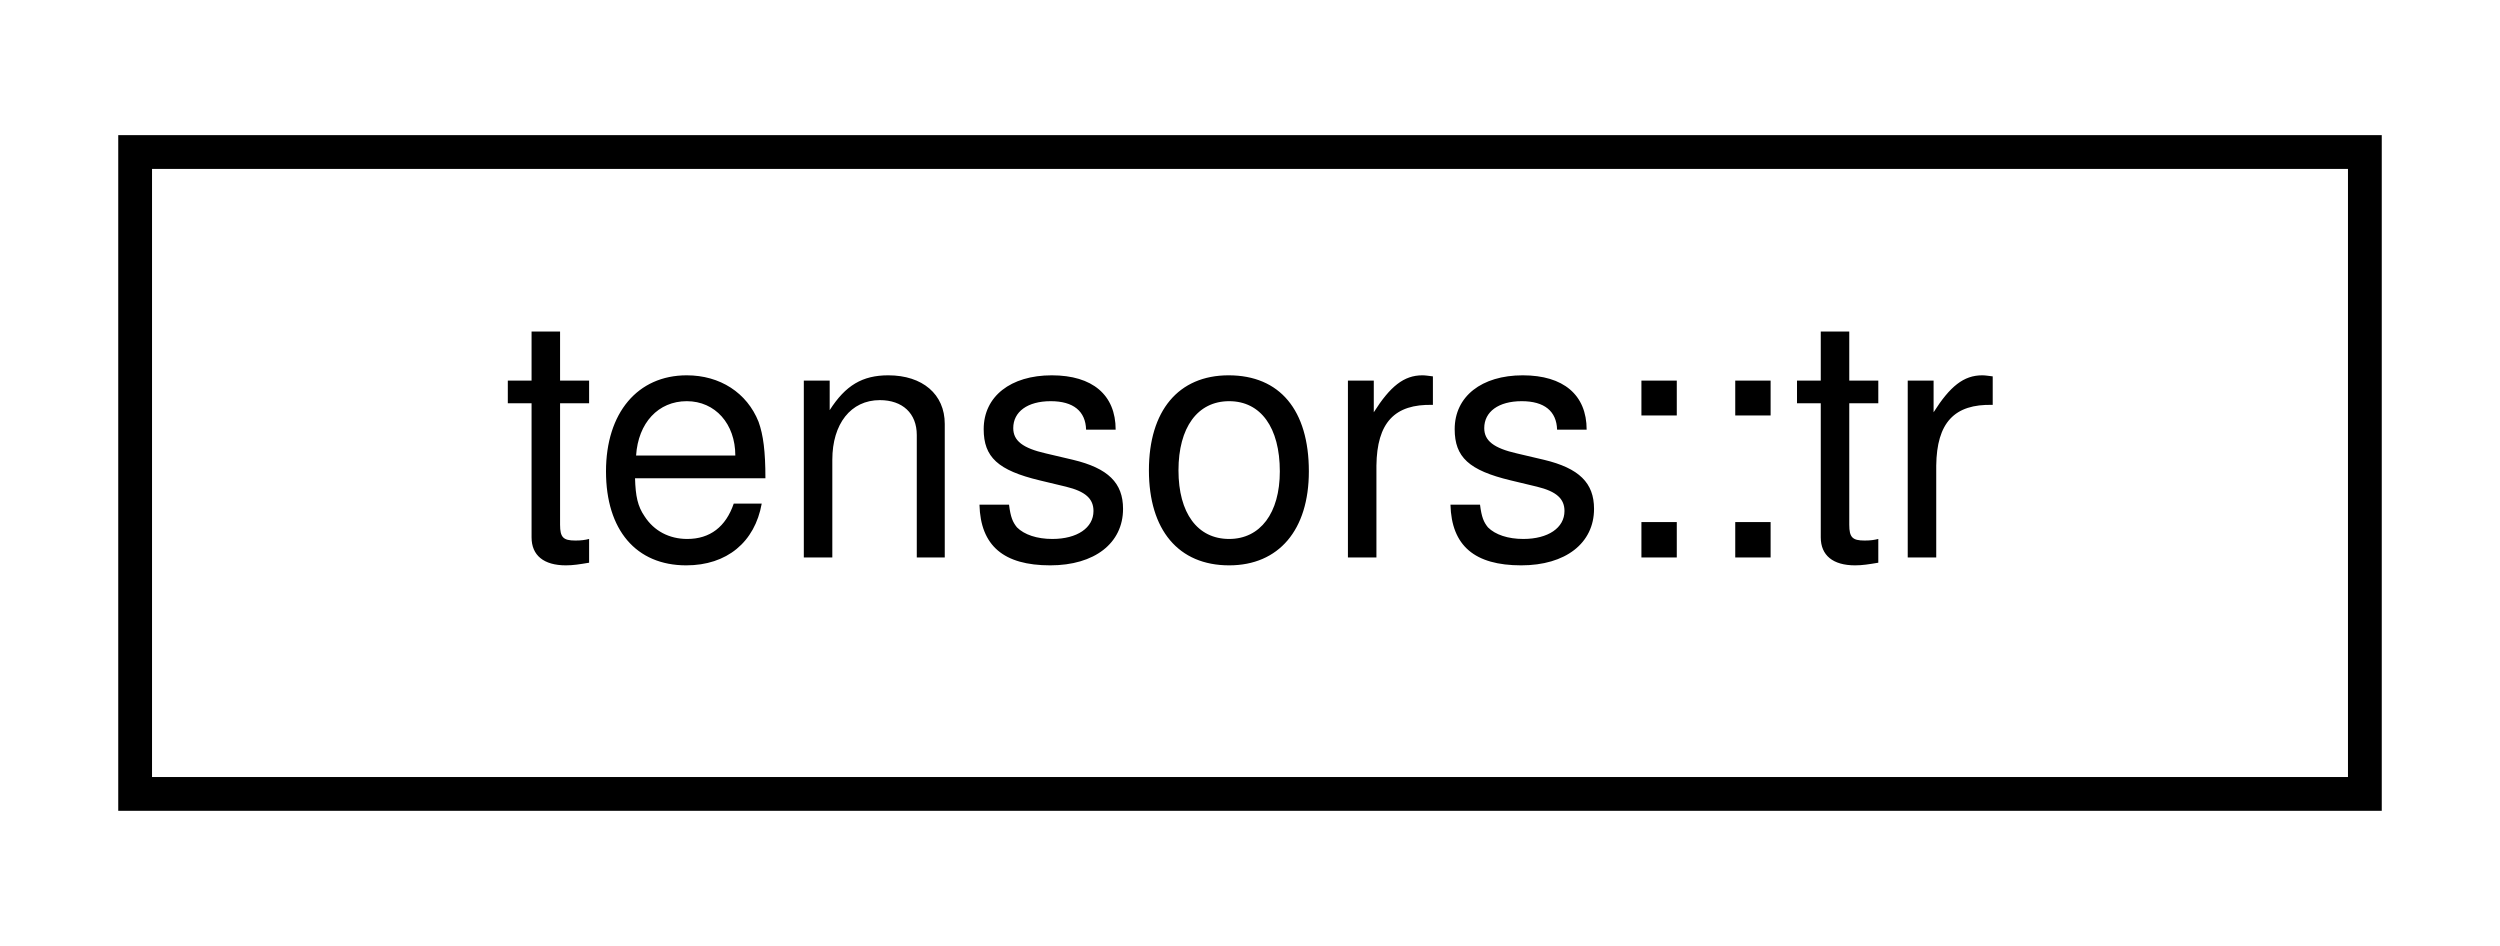
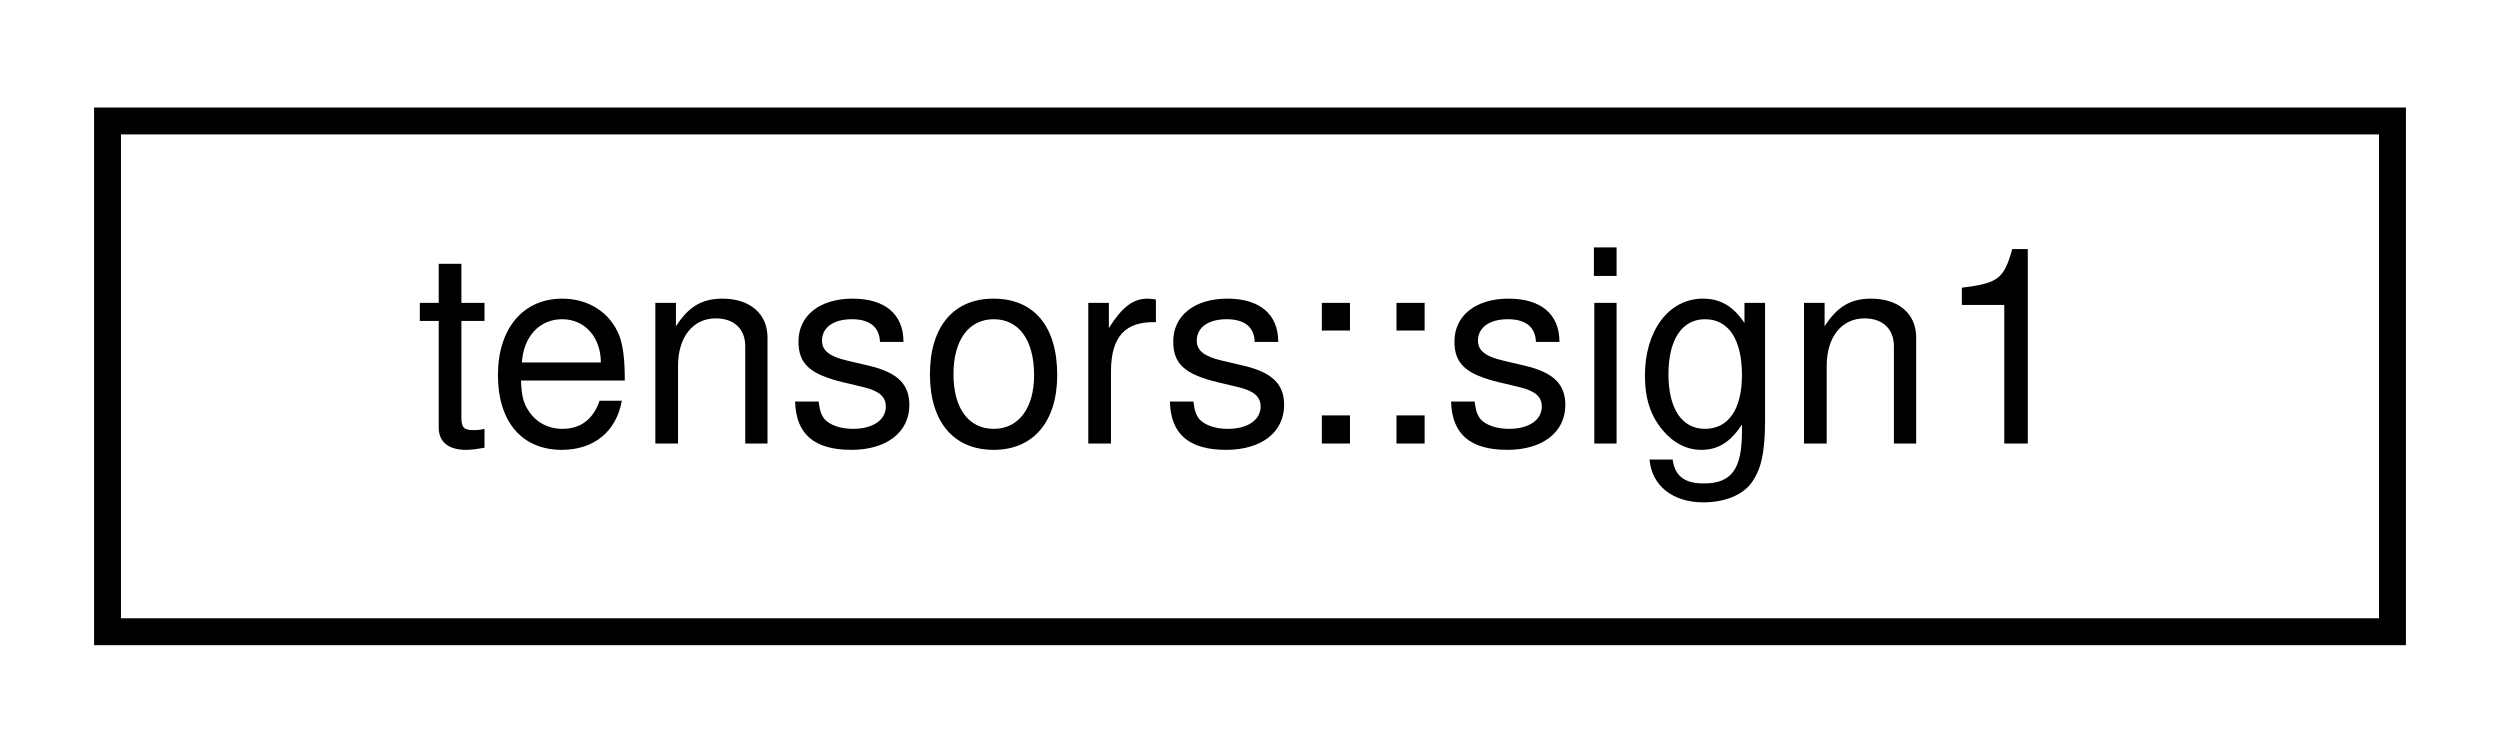
- <svg xmlns="http://www.w3.org/2000/svg" xmlns:xlink="http://www.w3.org/1999/xlink" width="74pt" height="28pt" viewBox="0.00 0.00 74.00 28.00">
+ <svg xmlns="http://www.w3.org/2000/svg" xmlns:xlink="http://www.w3.org/1999/xlink" width="93pt" height="28pt" viewBox="0.00 0.00 93.00 28.00">
  <g id="graph0" class="graph" transform="scale(1 1) rotate(0) translate(4 24)">
    <g id="node1" class="node">
      <g id="a_node1">
-         <a xlink:href="d1/dcd/interfacetensors_1_1tr.html" target="_top" xlink:title=" ">
-           <polygon fill="none" stroke="black" points="0,-0.5 0,-19.5 66,-19.5 66,-0.5 0,-0.5" />
-           <text text-anchor="middle" x="33" y="-7.5" font-family="Helvetica,sans-Serif" font-size="10.00">tensors::tr</text>
+         <a xlink:href="d8/db3/interfacetensors_1_1sign1.html" target="_top" xlink:title=" ">
+           <polygon fill="none" stroke="black" points="0,-0.5 0,-19.5 85,-19.5 85,-0.5 0,-0.5" />
+           <text text-anchor="middle" x="42.5" y="-7.5" font-family="Helvetica,sans-Serif" font-size="10.00">tensors::sign1</text>
        </a>
      </g>
    </g>
  </g>
</svg>
